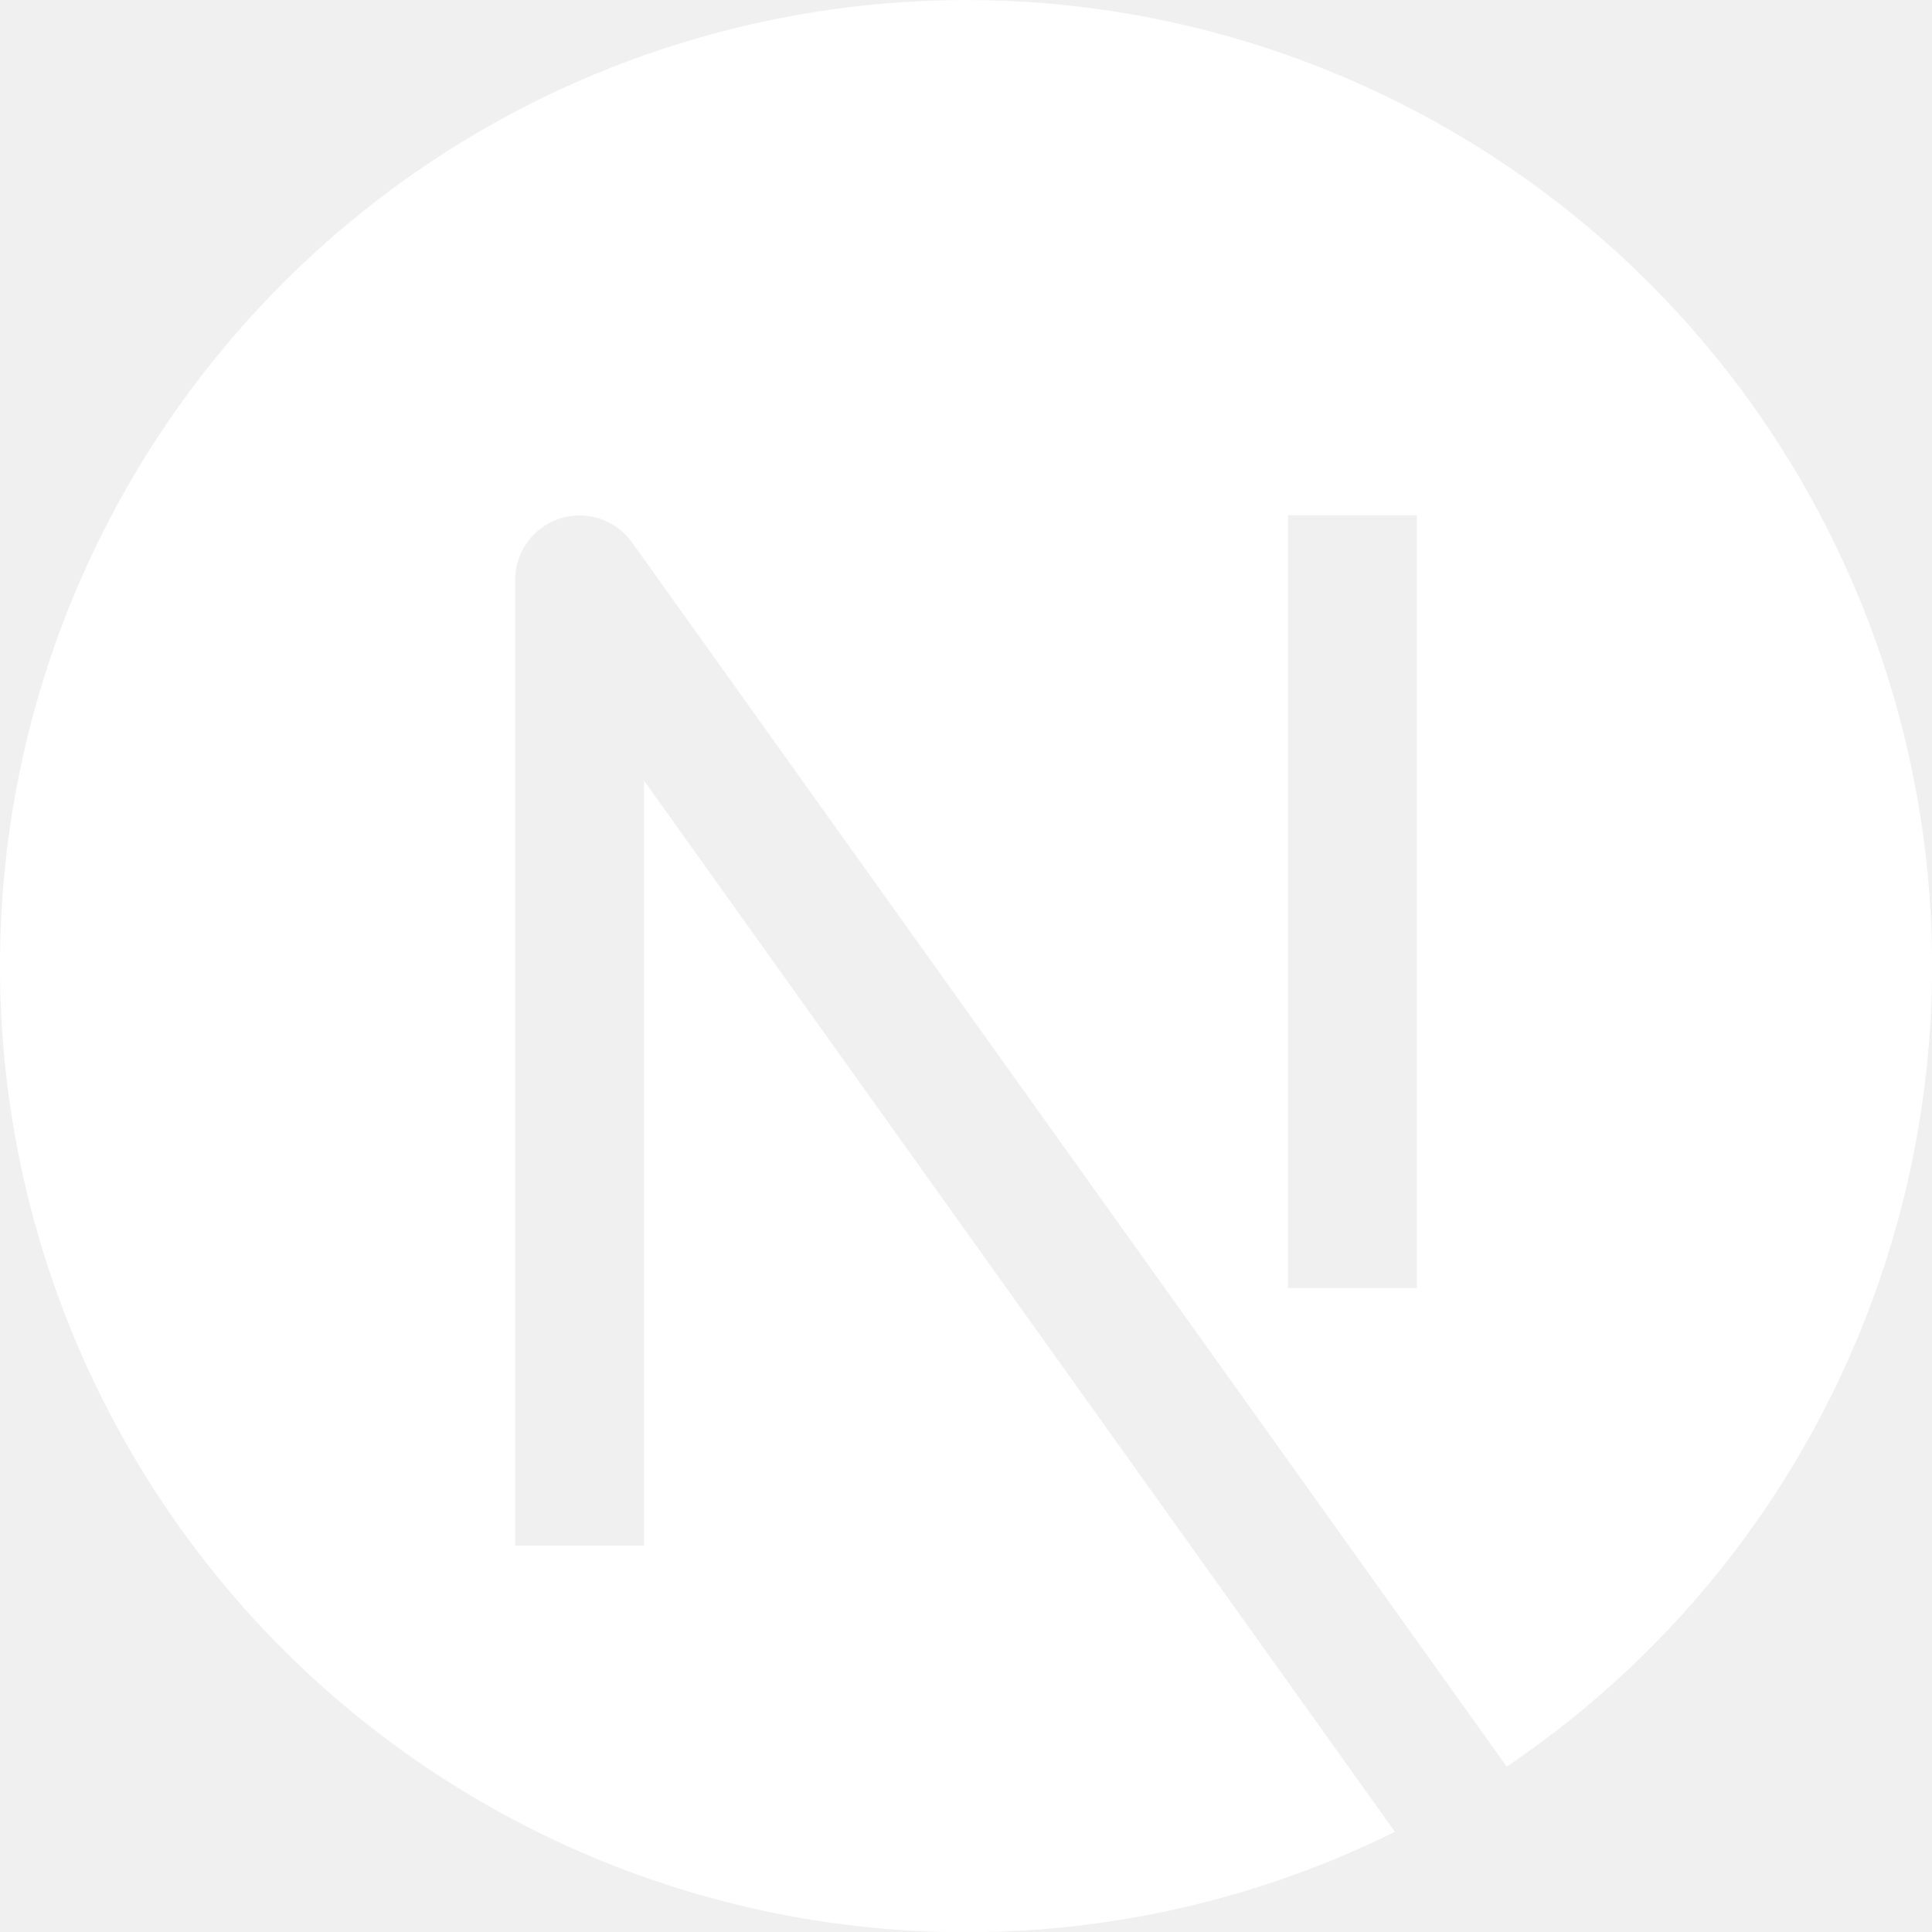
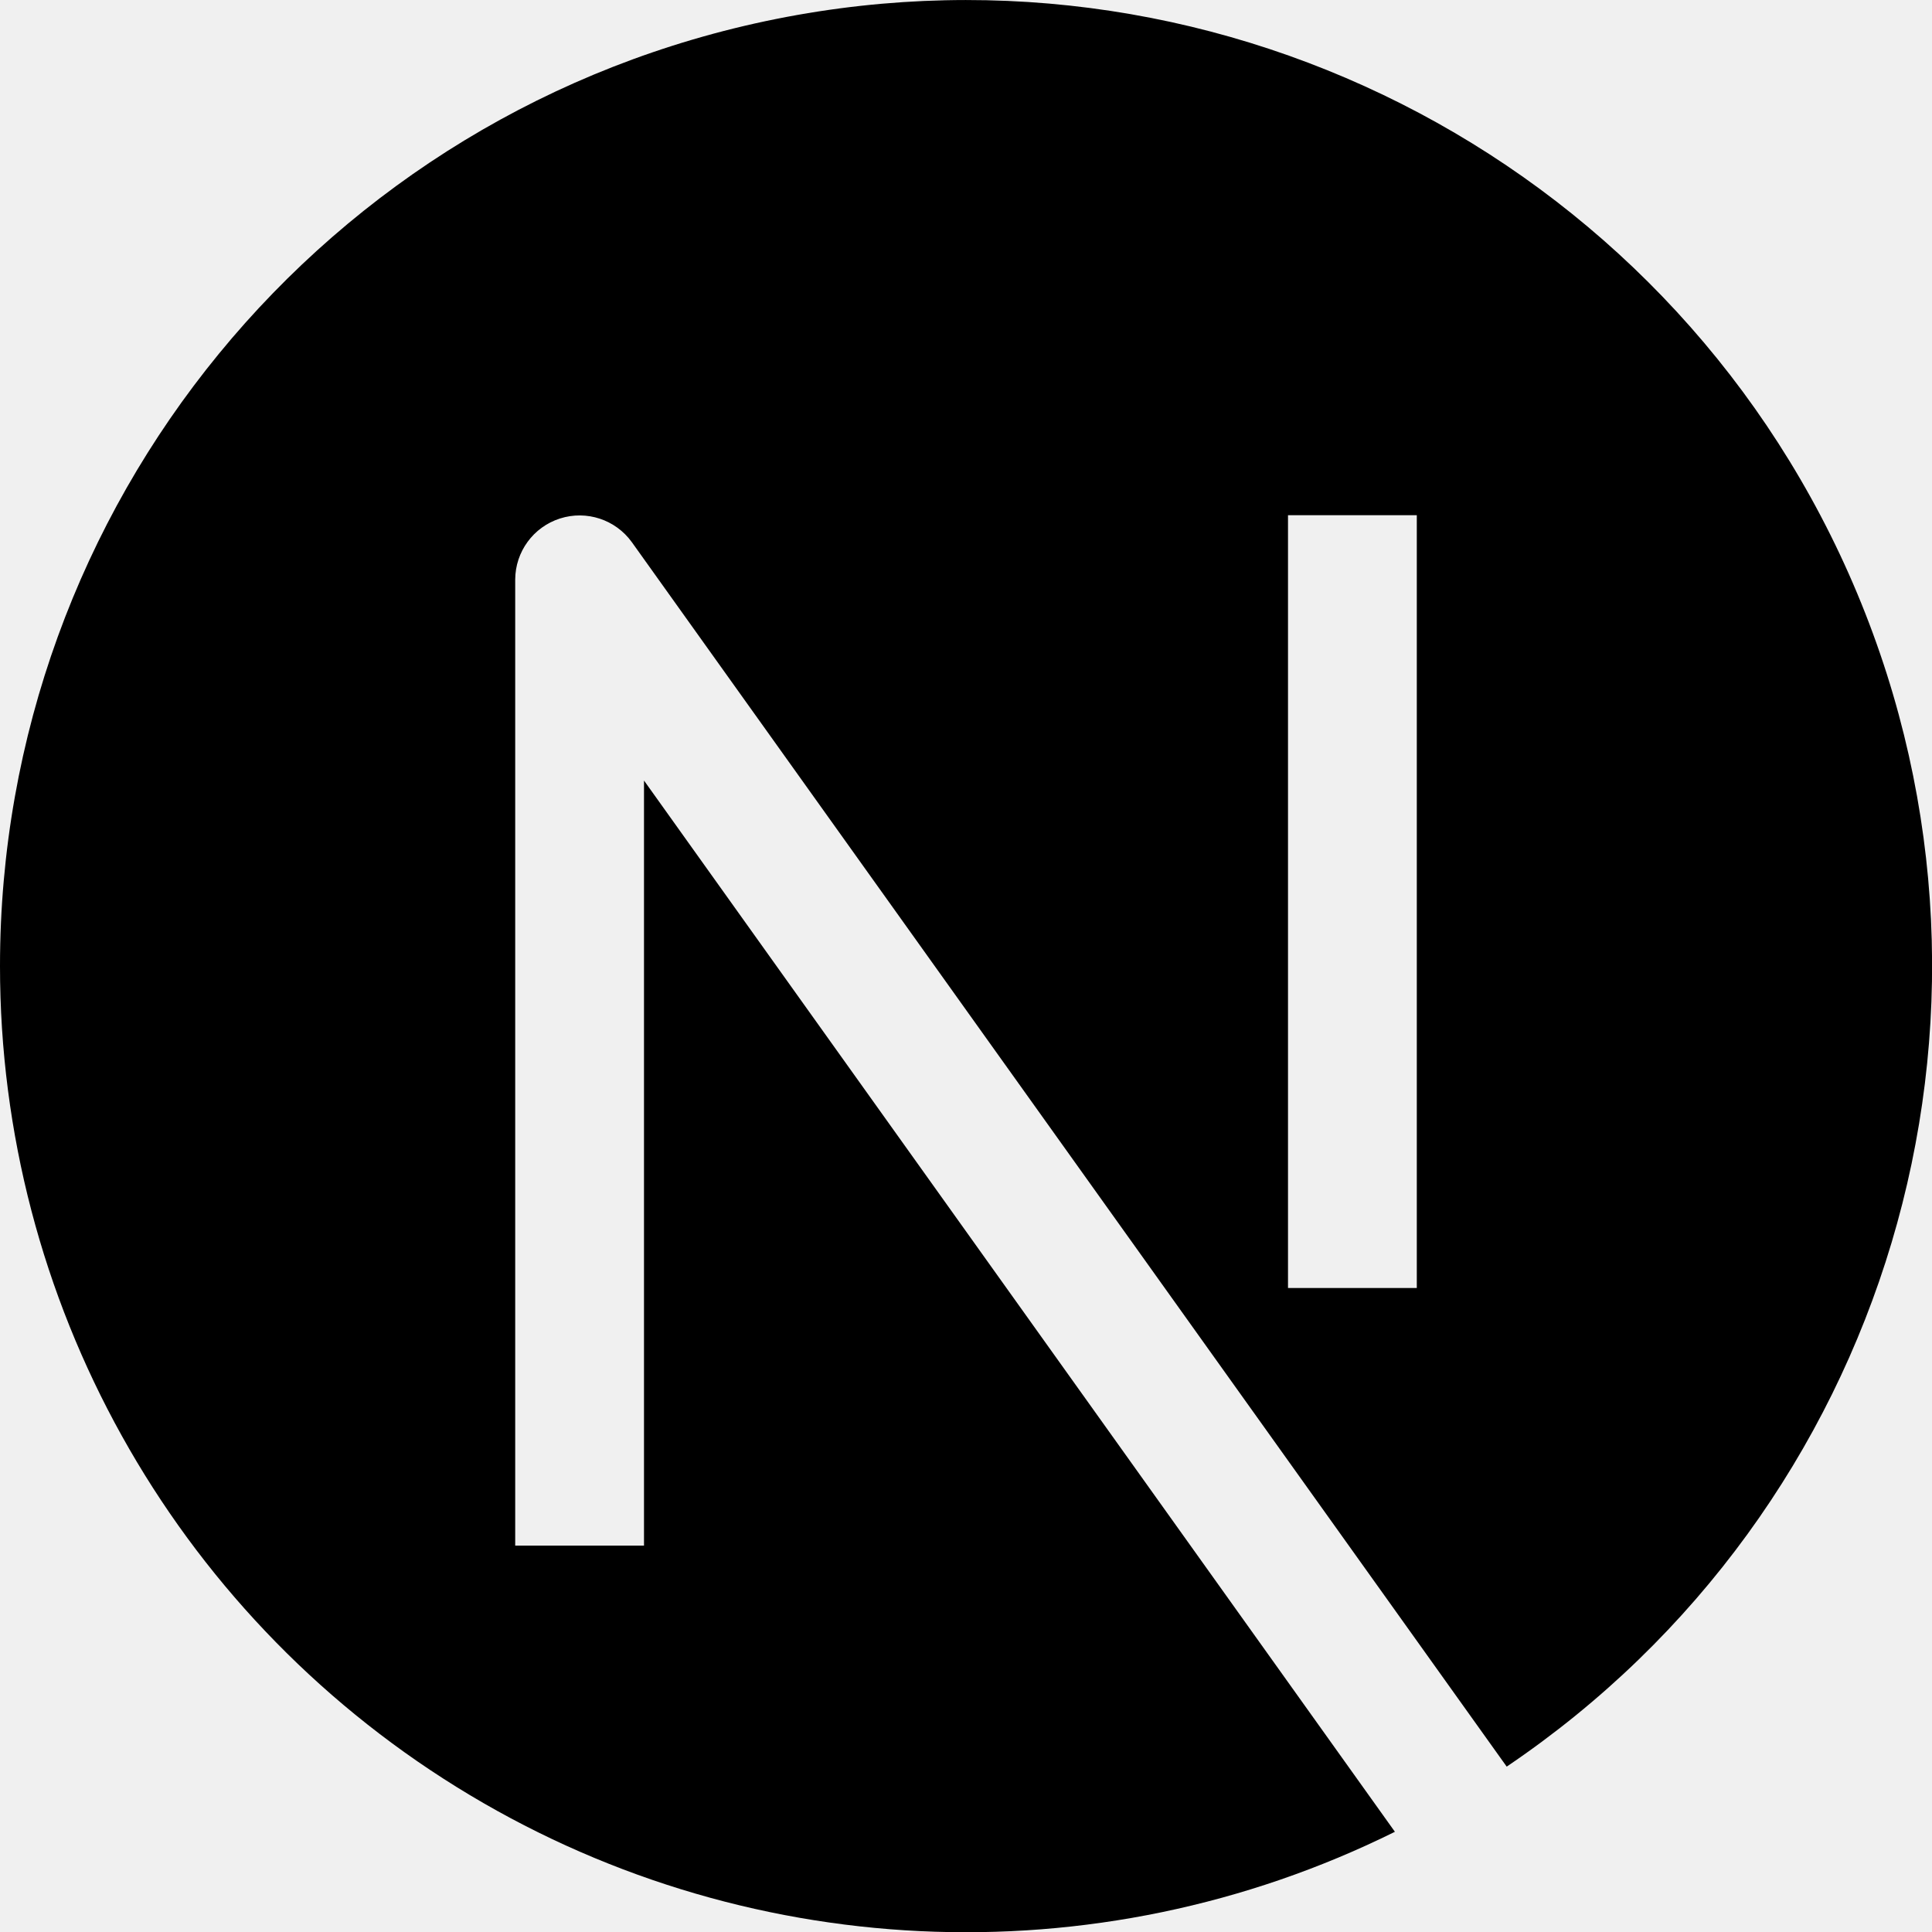
<svg xmlns="http://www.w3.org/2000/svg" width="40" height="40" viewBox="0 0 15 15">
-   <path fill="#ffffff" fill-rule="evenodd" d="M0 7.5a7.5 7.5 0 1 1 11.698 6.216L4.906 4.21A.5.5 0 0 0 4 4.5V12h1V6.06l5.83 8.162A7.5 7.5 0 0 1 0 7.5M10 10V4h1v6z" clip-rule="evenodd" style="fill: rgb(255, 255, 255);" />
+   <path fill="#000000" fill-rule="evenodd" d="M0 7.5a7.5 7.5 0 1 1 11.698 6.216L4.906 4.21A.5.5 0 0 0 4 4.5V12h1V6.06l5.83 8.162A7.5 7.5 0 0 1 0 7.5M10 10V4h1v6z" clip-rule="evenodd" />
</svg>
